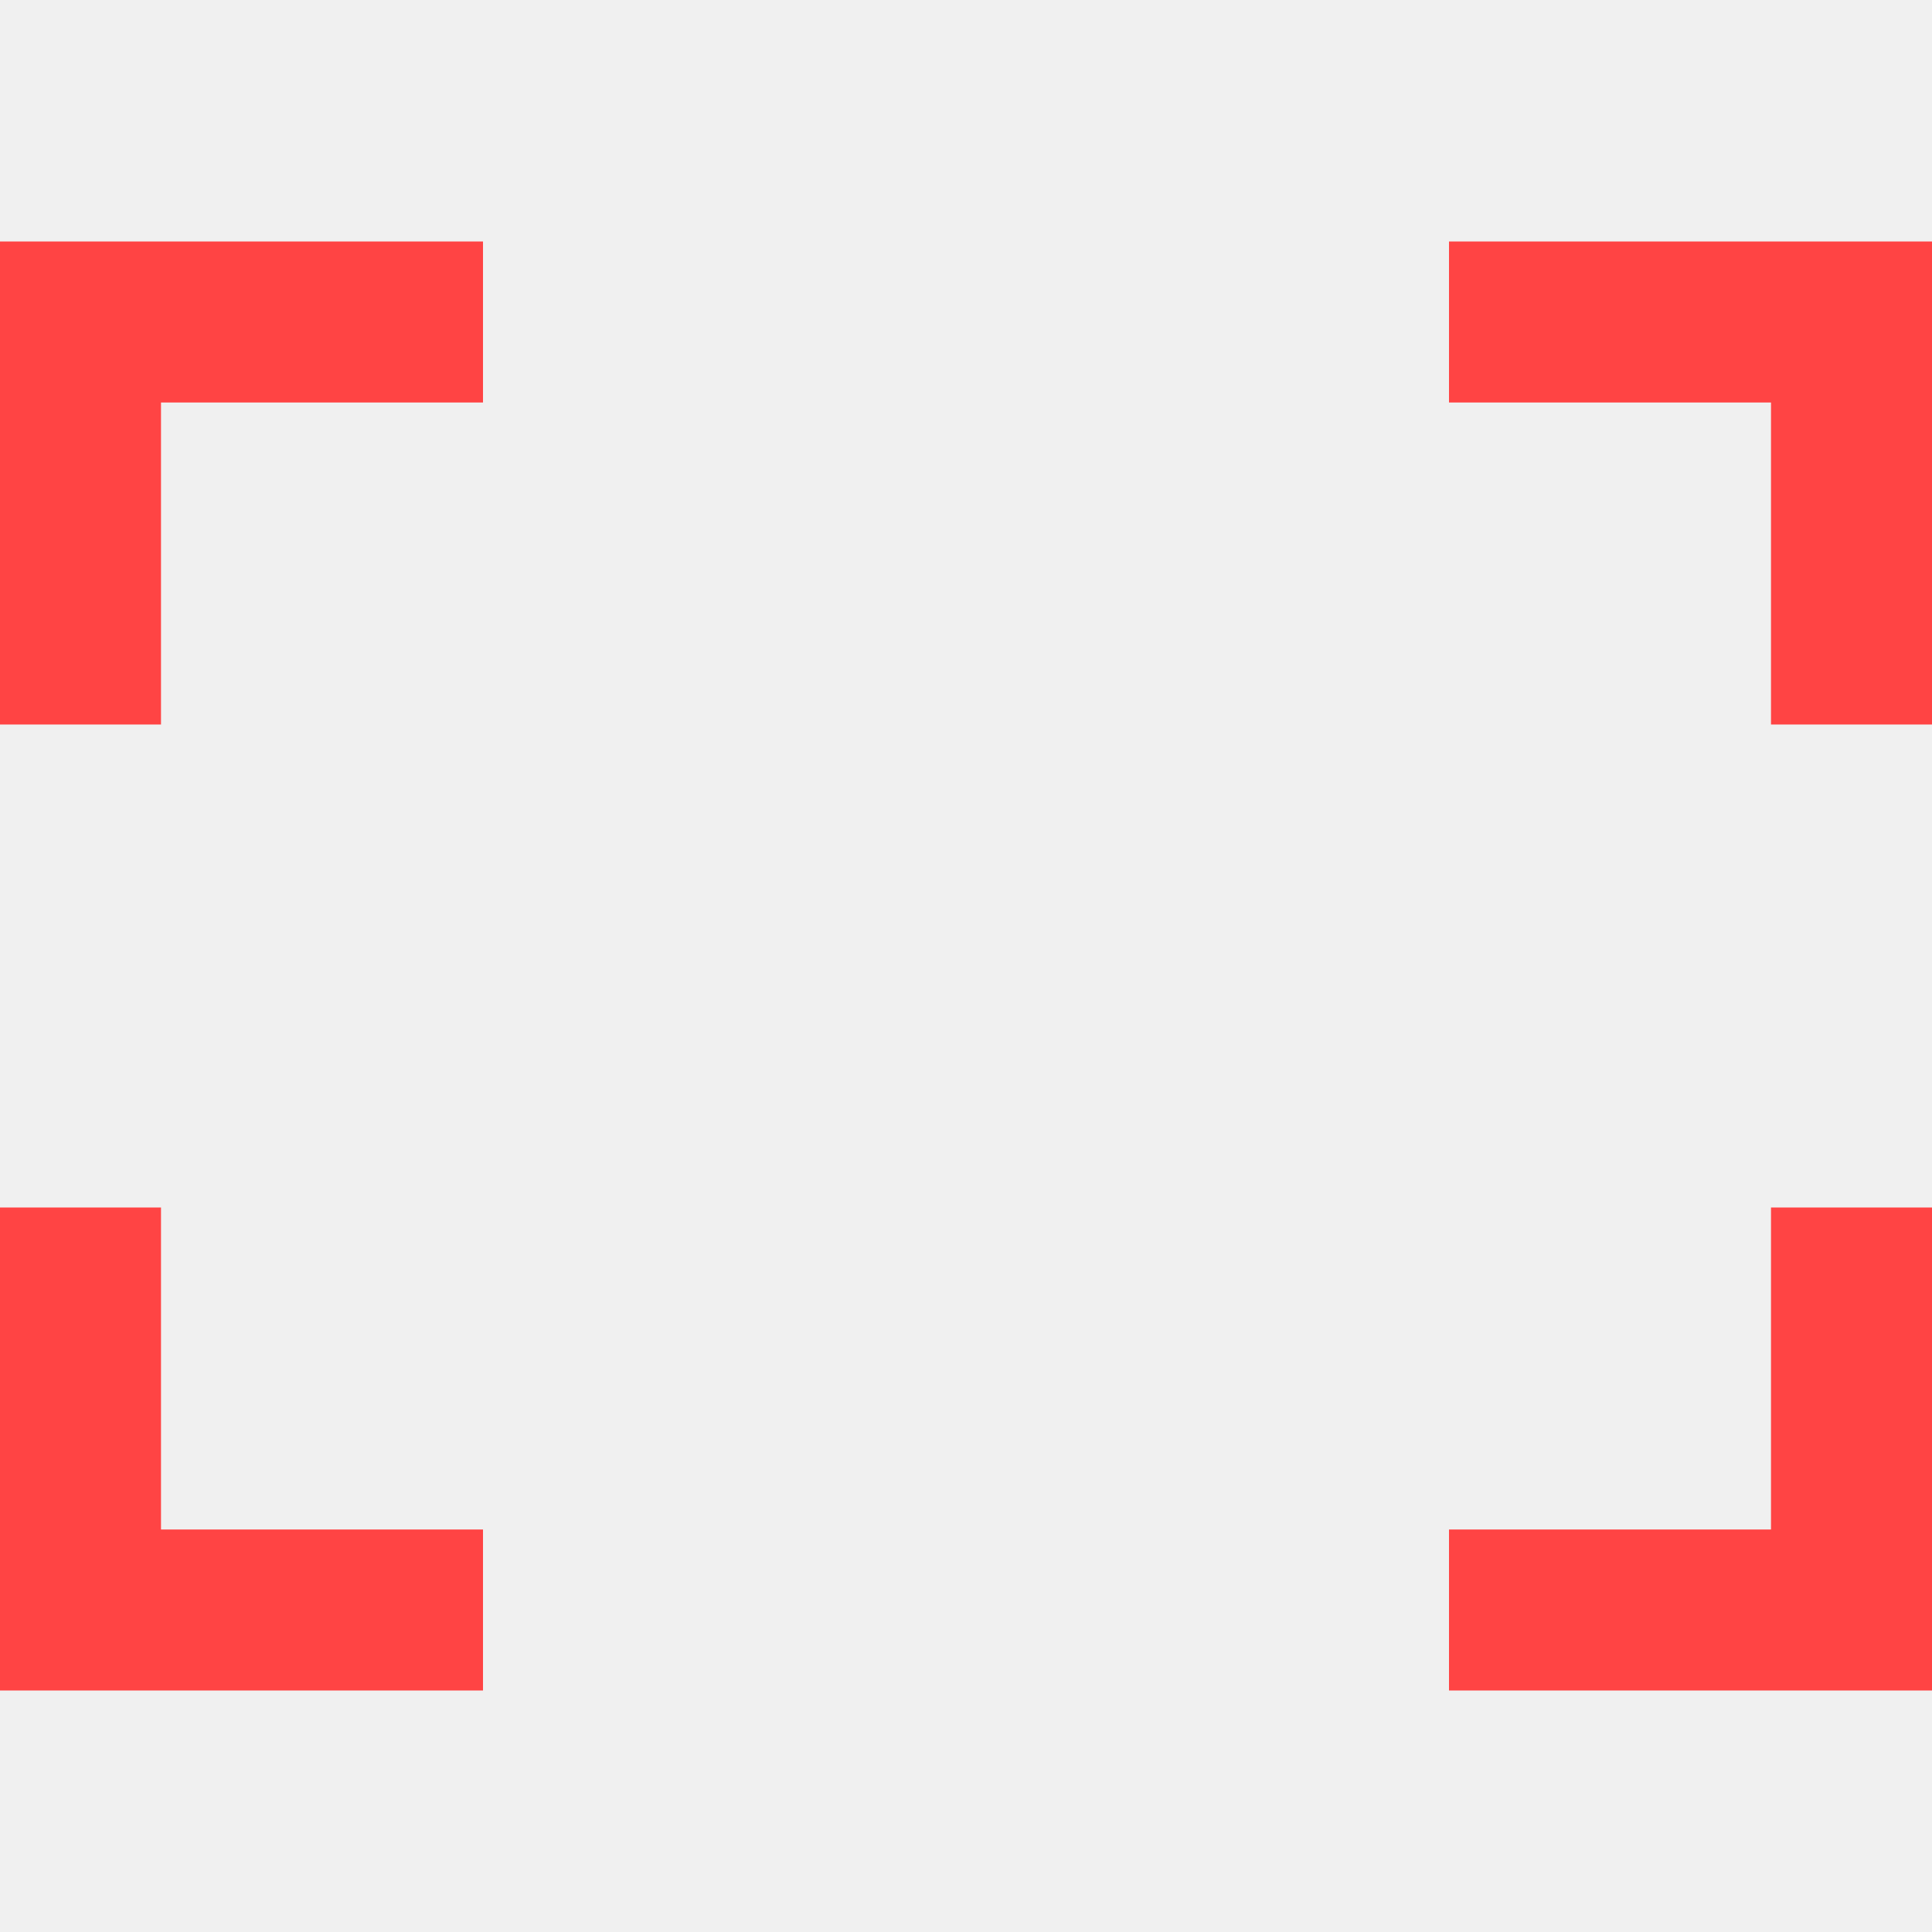
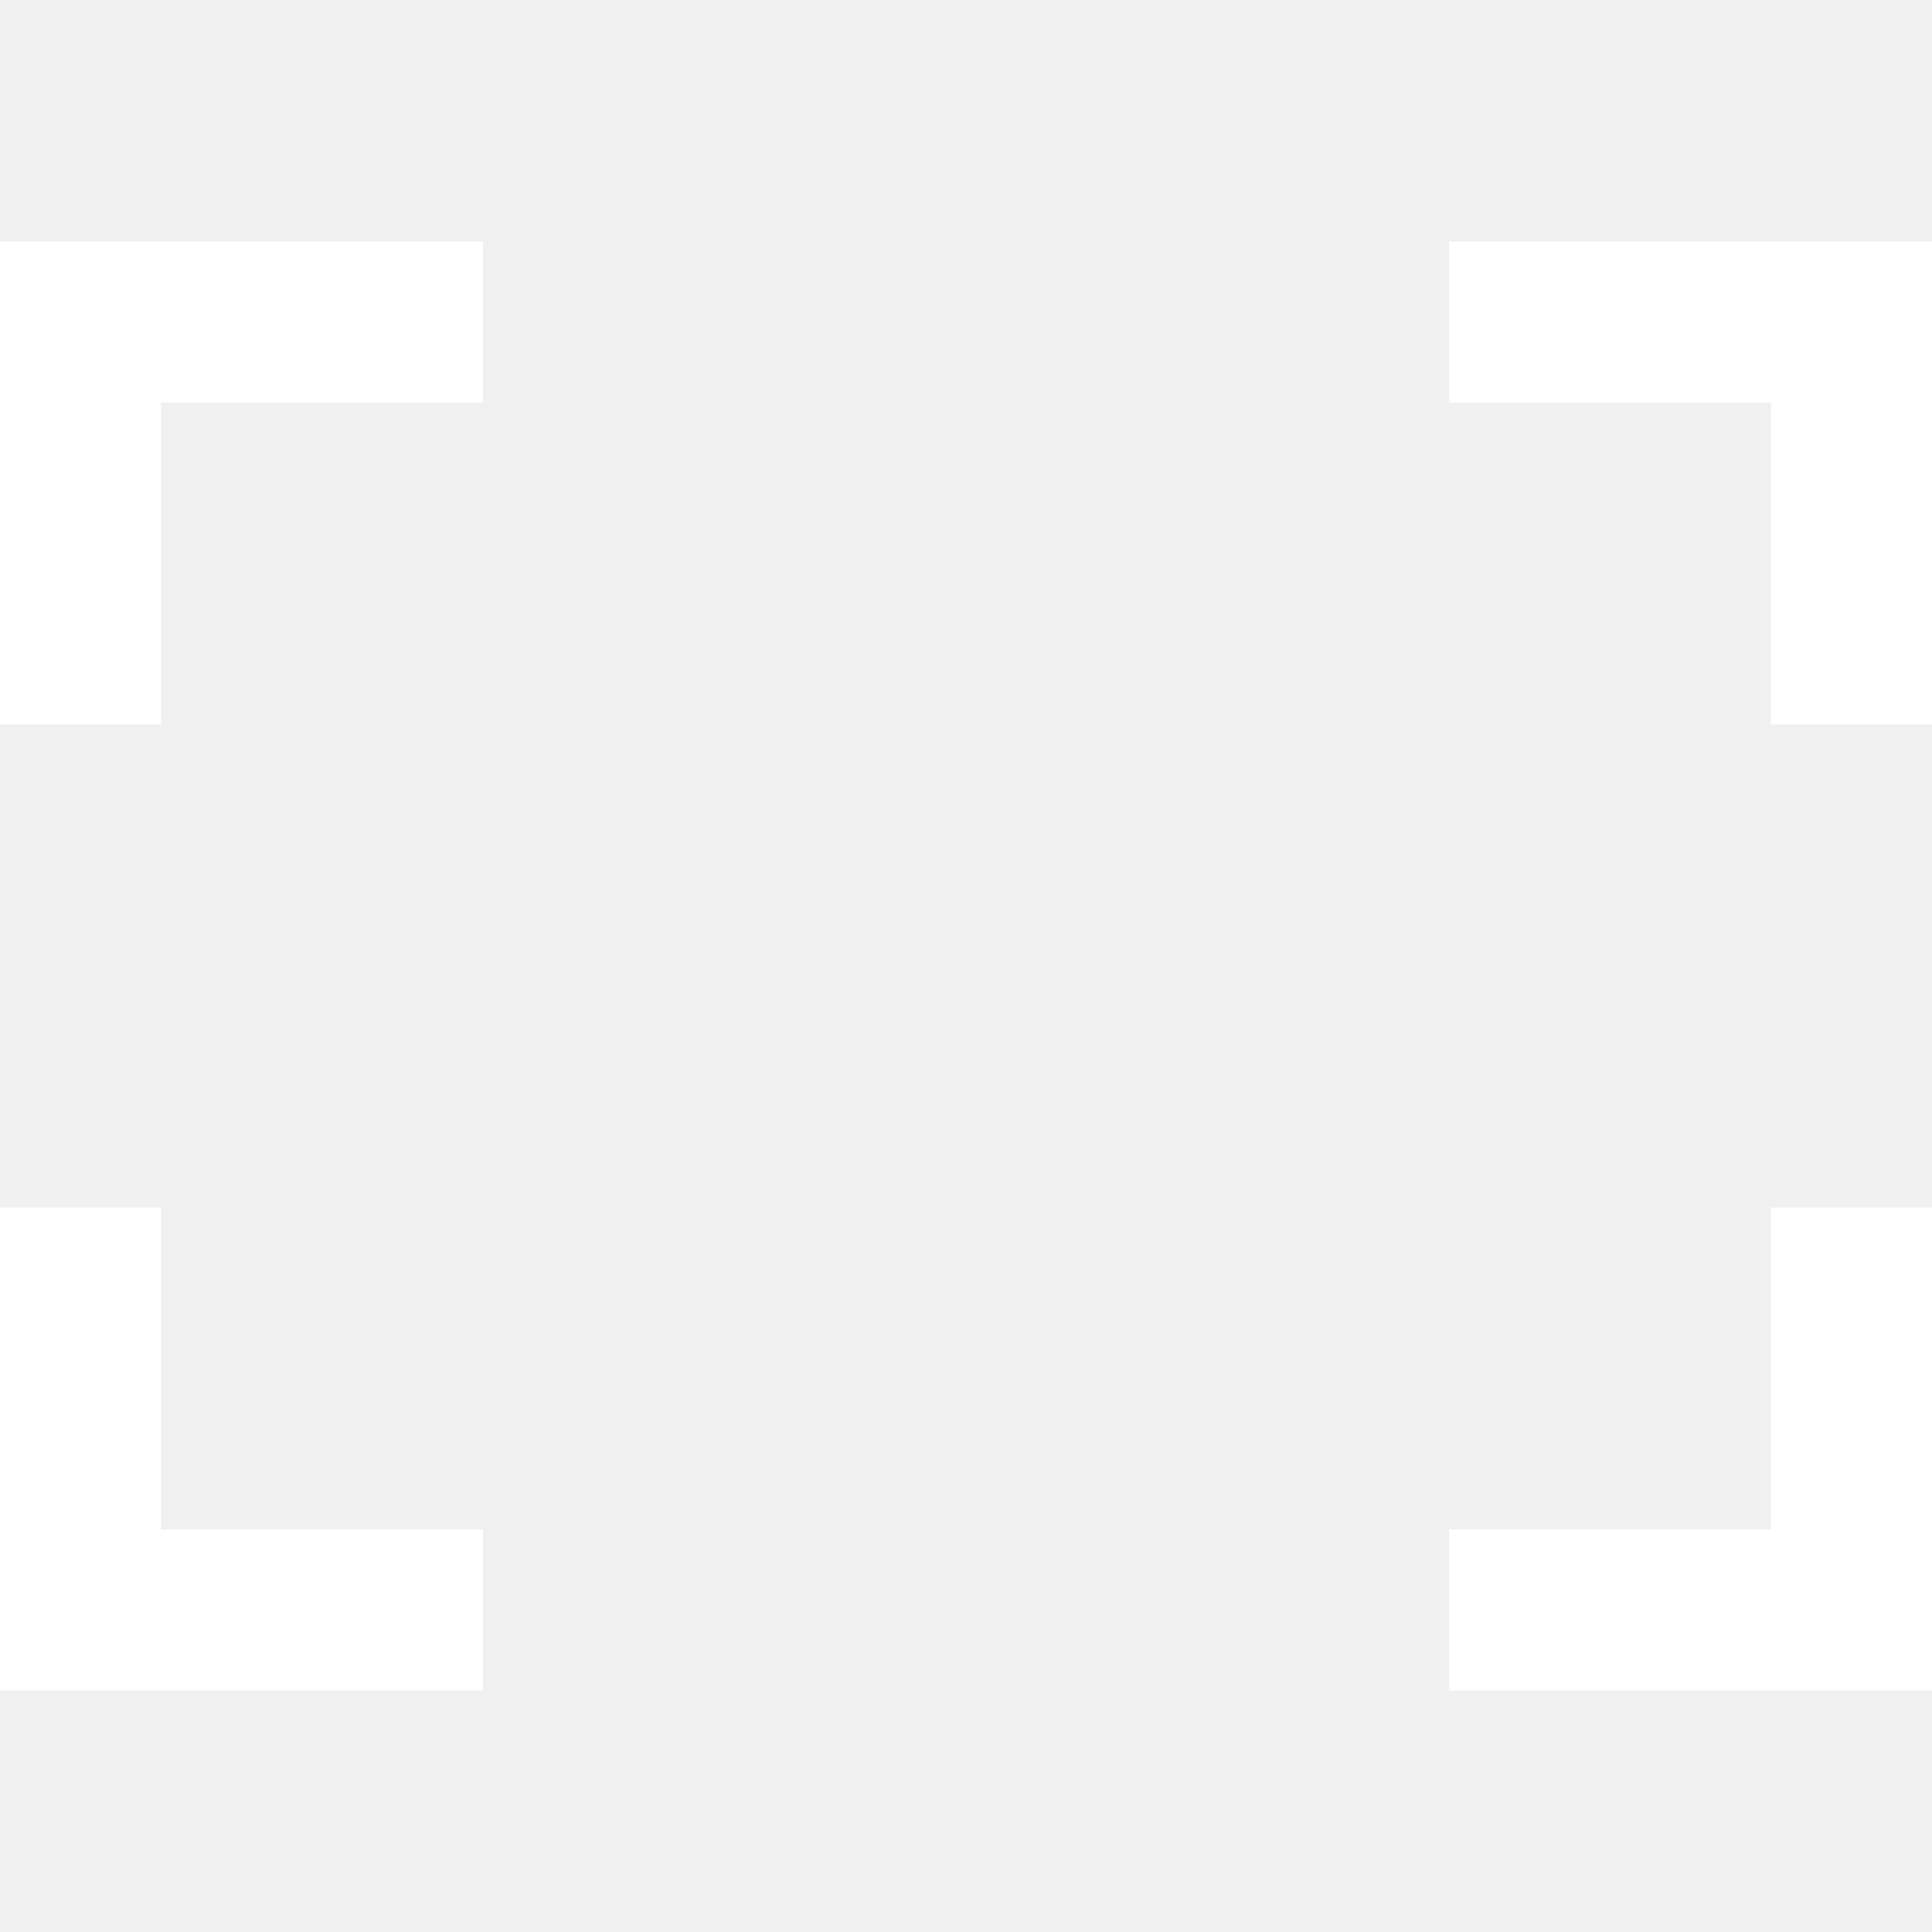
- <svg xmlns="http://www.w3.org/2000/svg" width="40" height="40" viewBox="0 0 24 24" fill="#f44">
+ <svg xmlns="http://www.w3.org/2000/svg" width="40" height="40" viewBox="0 0 24 24" fill="#fff">
  <path d="M24 9h-2v-4h-4v-2h6v6zm-6 12v-2h4v-4h2v6h-6zm-18-6h2v4h4v2h-6v-6zm6-12v2h-4v4h-2v-6h6z" />
</svg>
